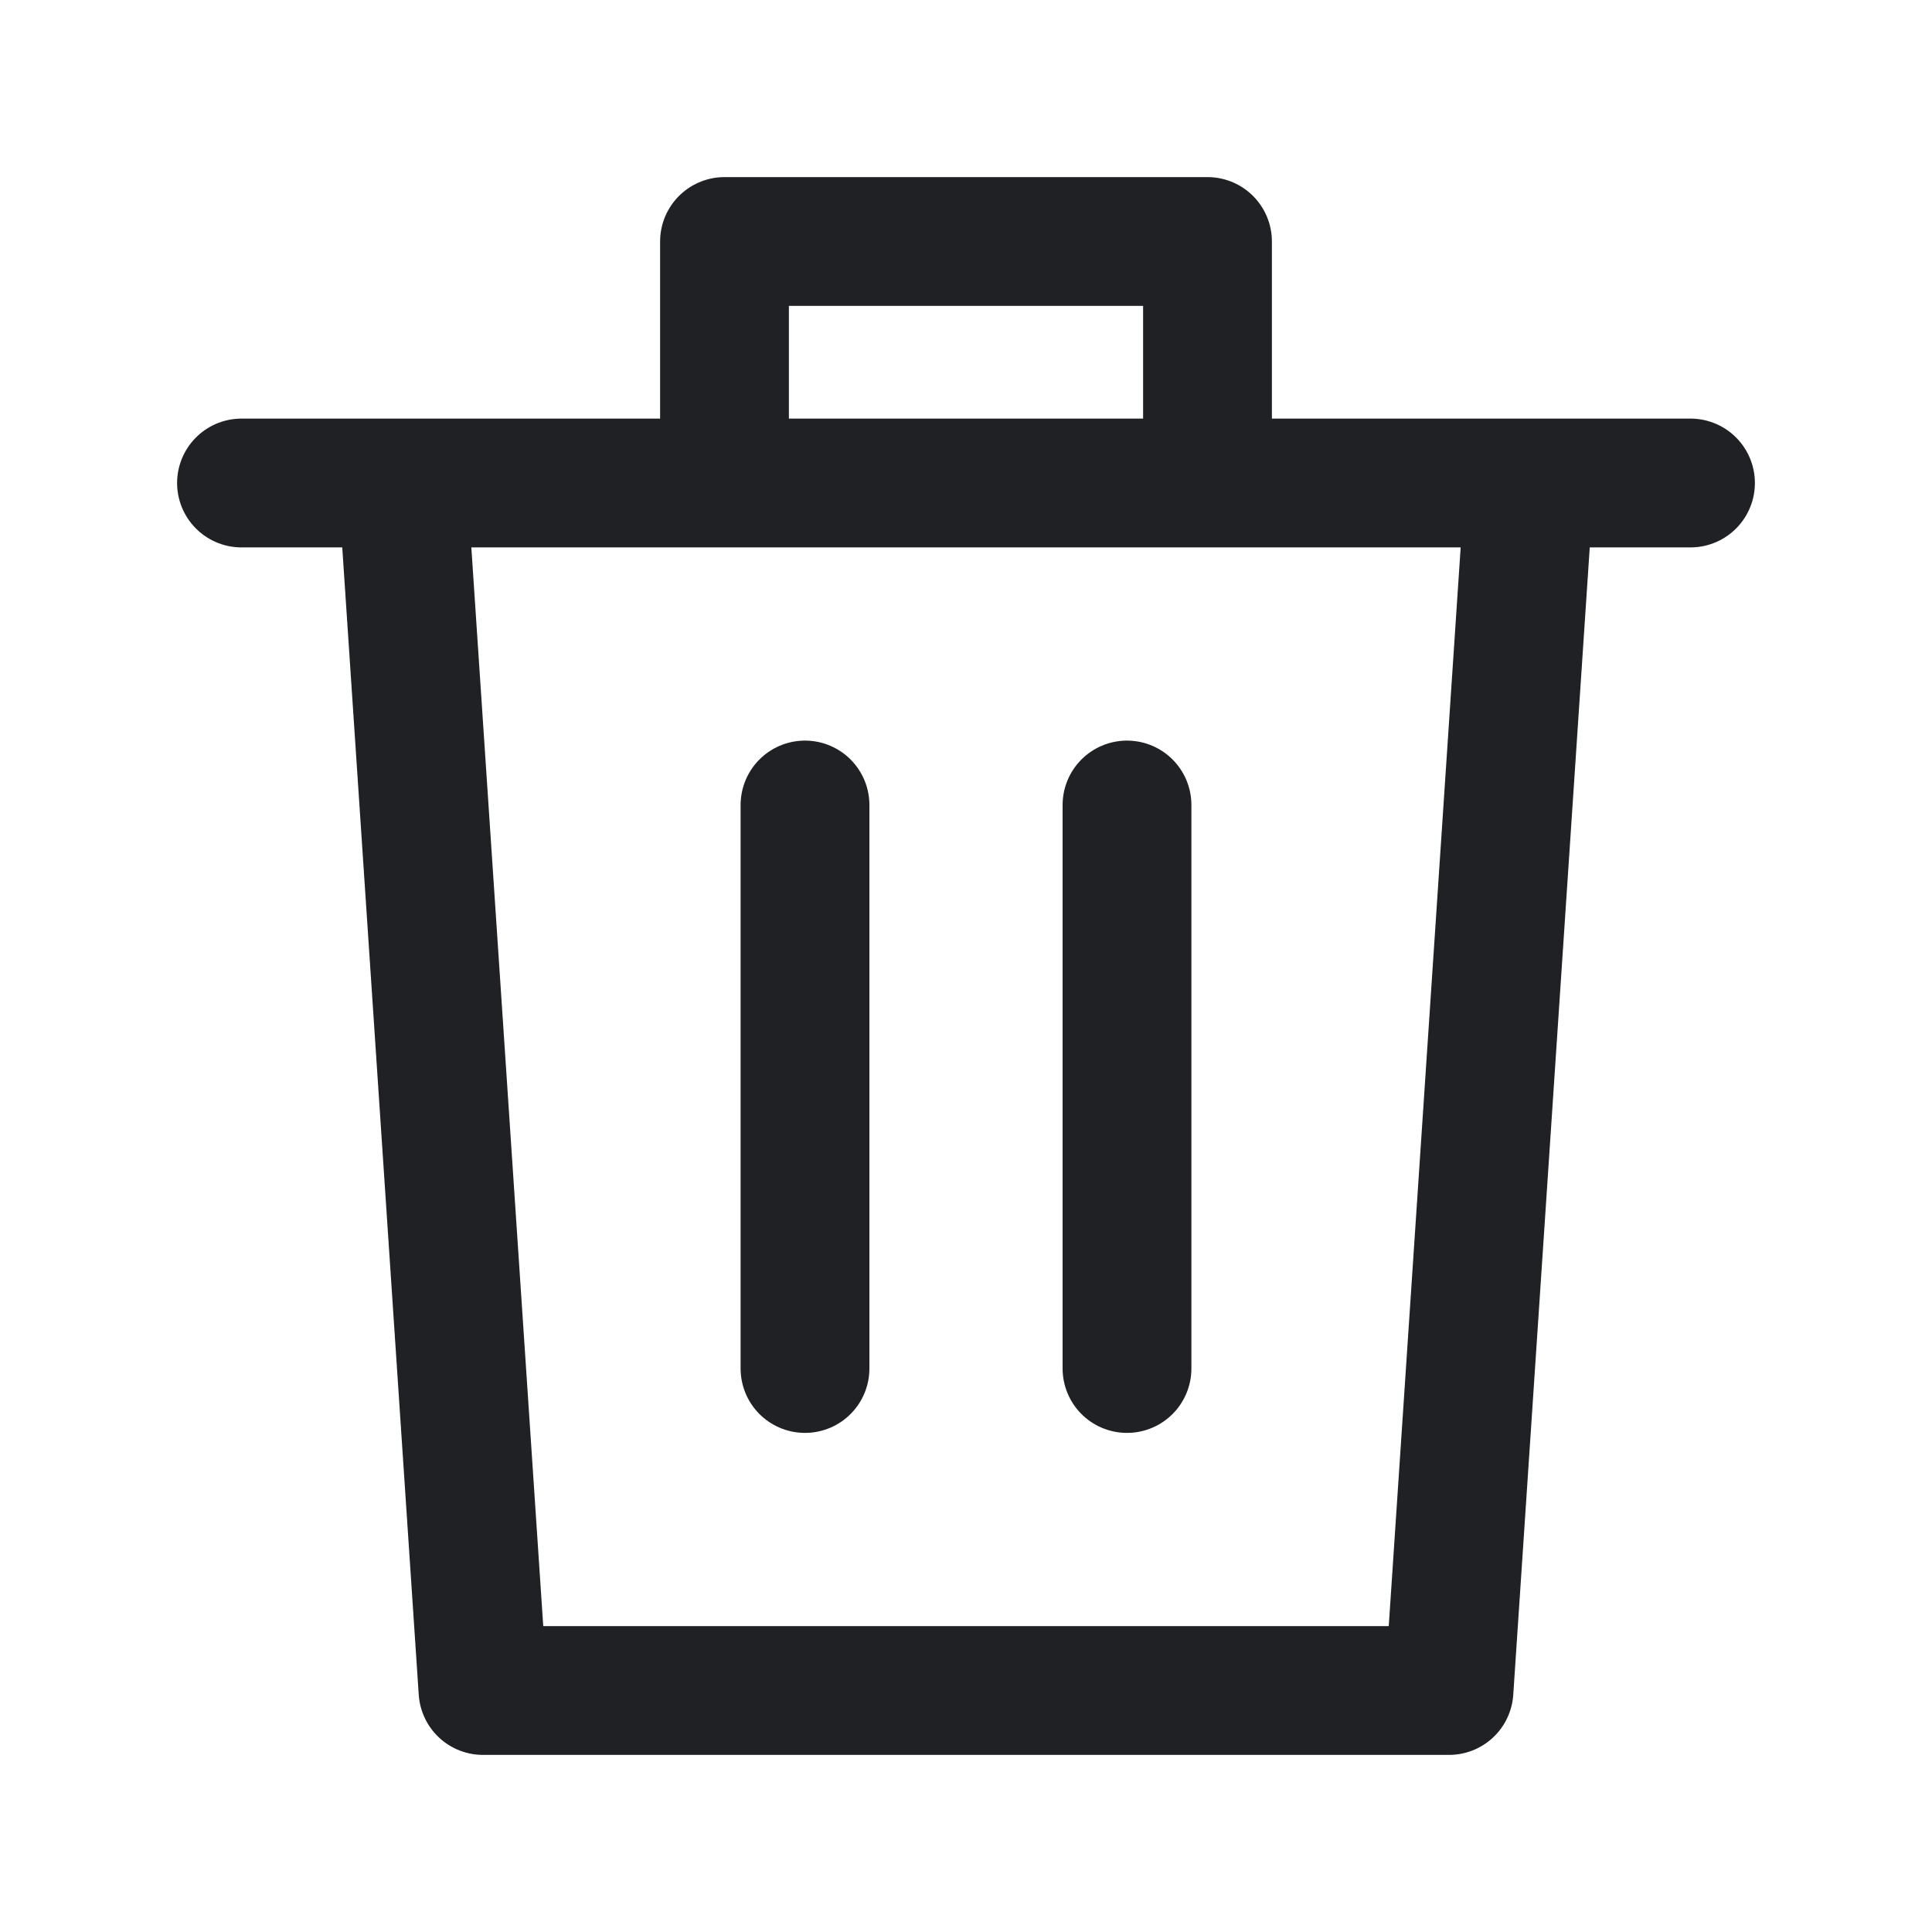
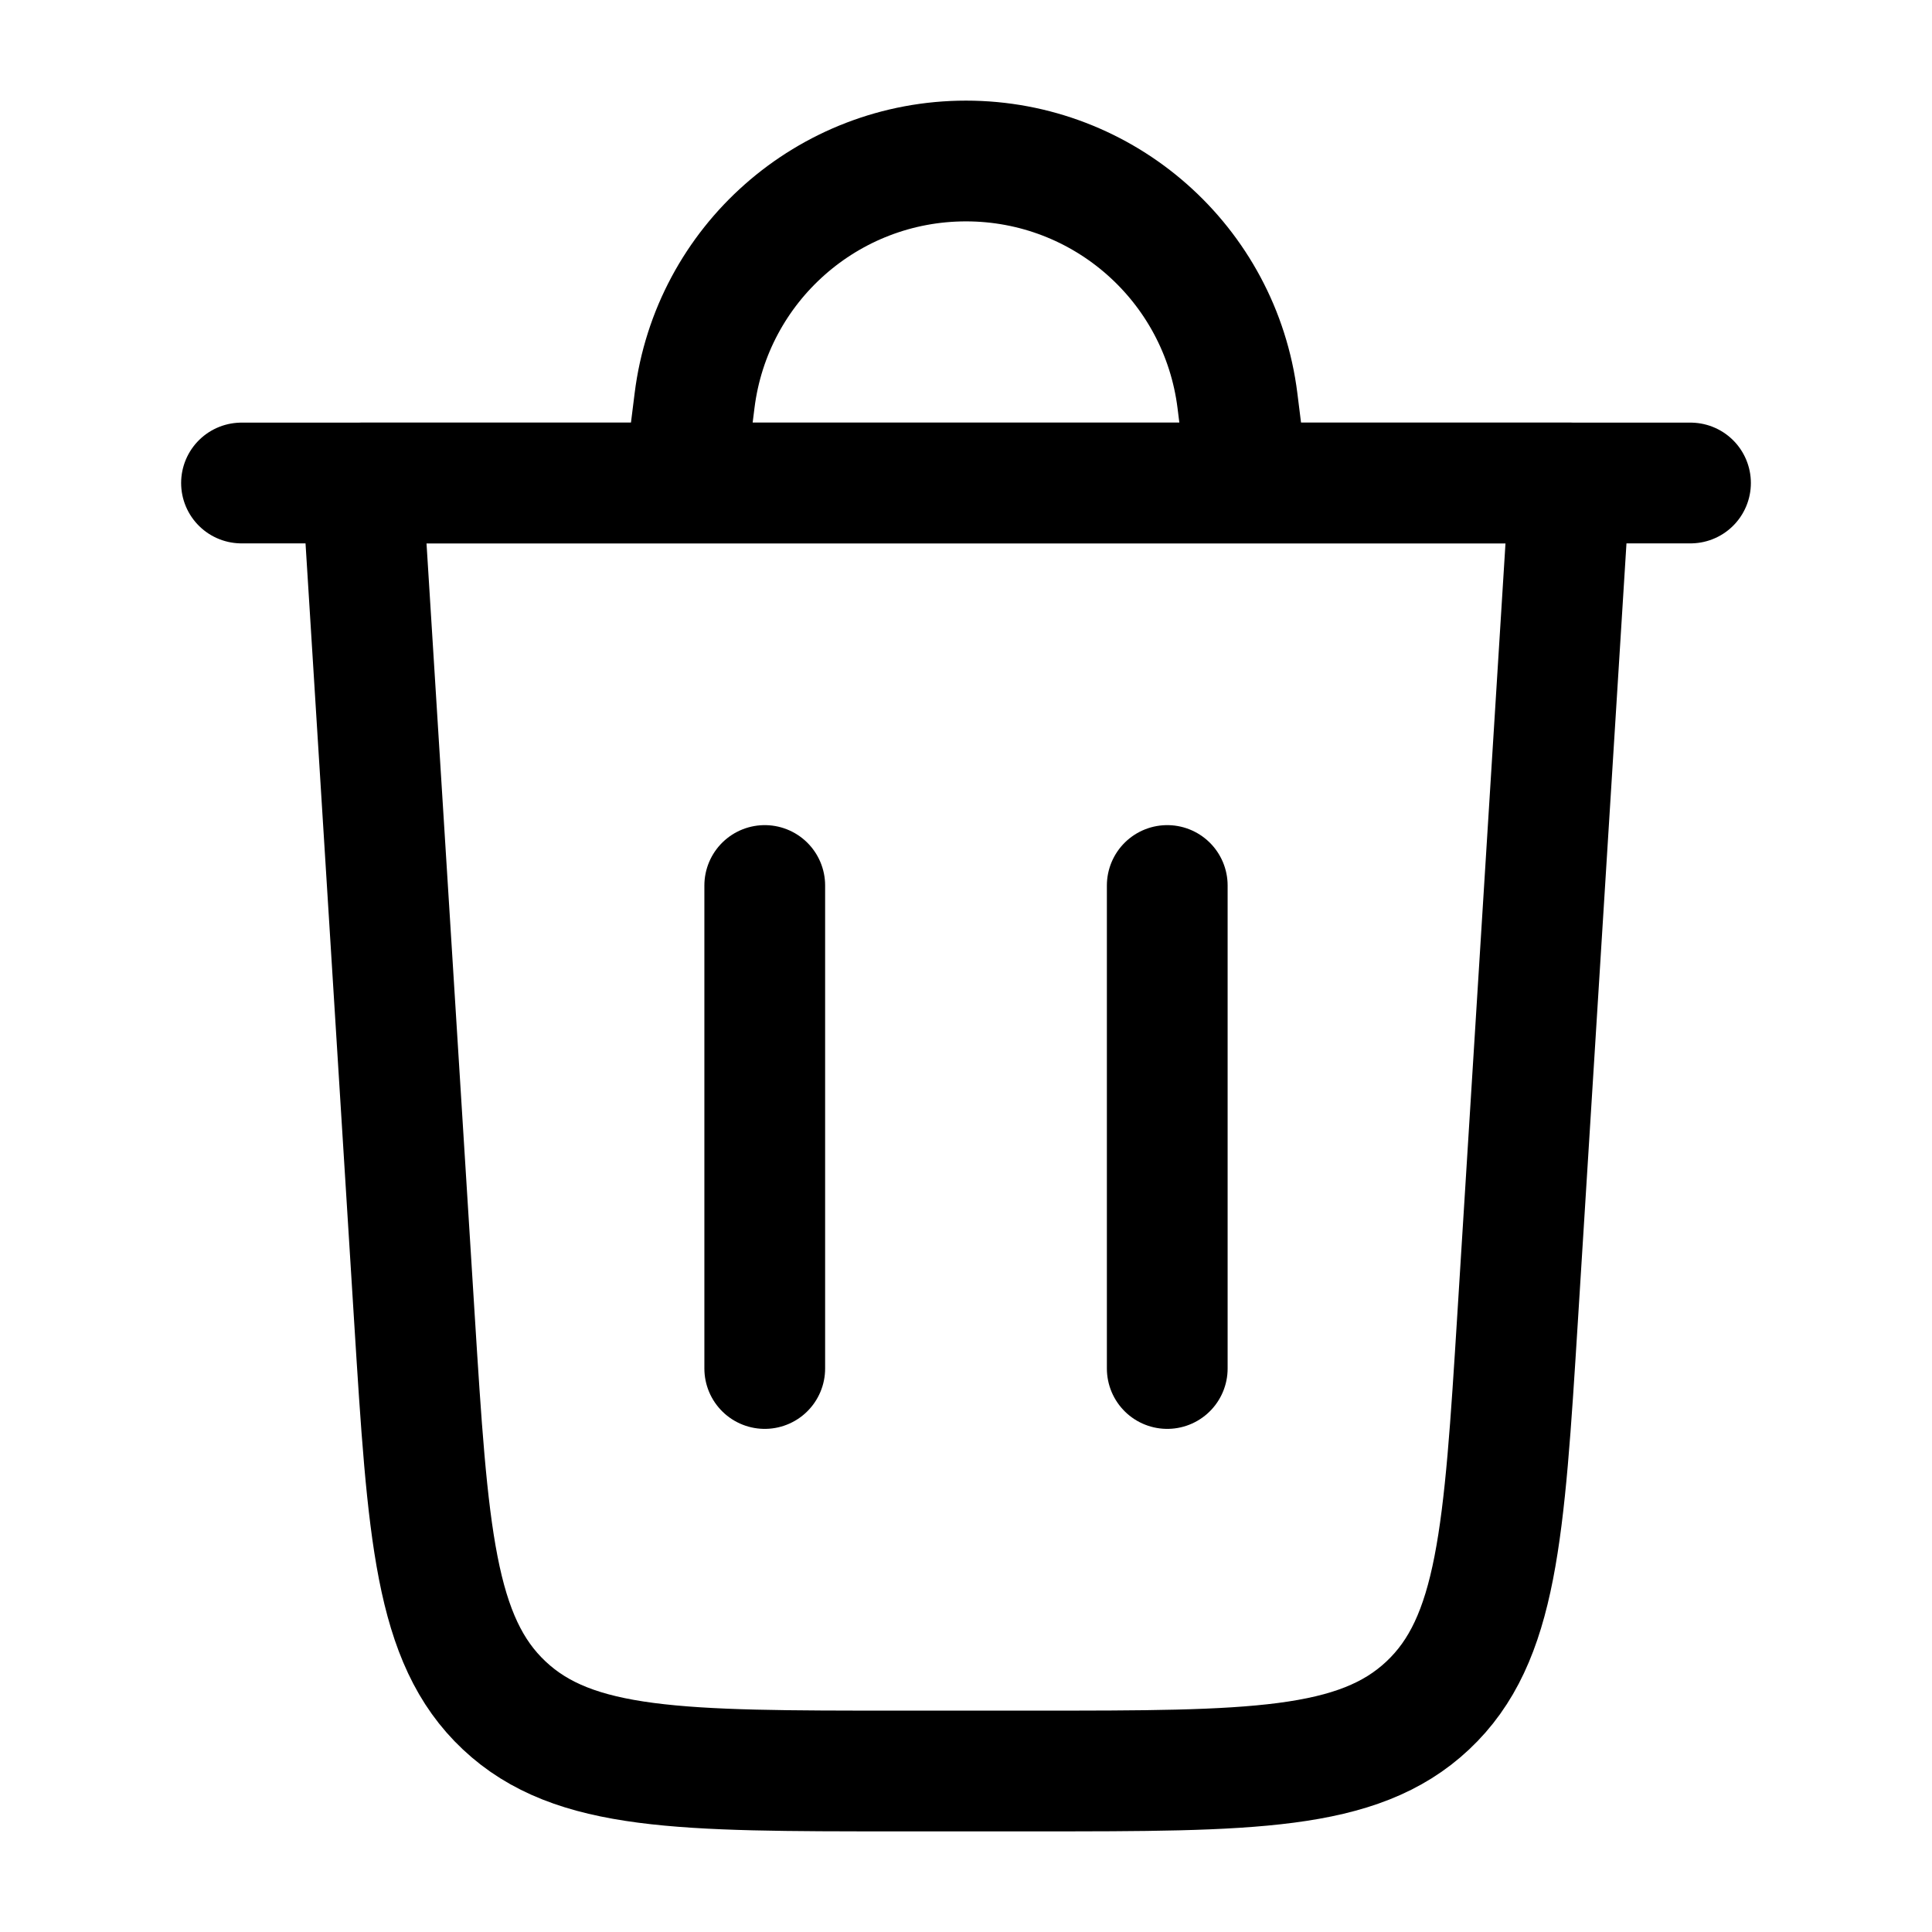
- <svg xmlns="http://www.w3.org/2000/svg" width="24" height="24" viewBox="0 0 24 24" fill="none" stroke="#202124" stroke-width="1.6" stroke-linecap="round" stroke-linejoin="round">
-   <path d="M3 6h18 M9 6V3h6v3 M5 6l1 15h12l1-15 M10 10v7 M14 10v7" />
+ <svg xmlns="http://www.w3.org/2000/svg" width="24" height="24" viewBox="0 0 24 24" fill="none" stroke="currentColor" stroke-width="1.5" stroke-linecap="round" stroke-linejoin="round">
+   <path d="M18.852 16.374L19.5 6H4.5L5.148 16.374C5.315 19.04 5.398 20.373 6.264 21.186C7.13 22 8.466 22 11.137 22H12.863C15.534 22 16.87 22 17.736 21.186C18.602 20.373 18.685 19.04 18.852 16.374Z" stroke="currentColor" stroke-linecap="round" stroke-linejoin="round" stroke-width="1.5" />
+   <path d="M15.5 6H21M15.5 6L15.372 4.977C15.159 3.276 13.714 2 12 2C10.286 2 8.84 3.276 8.628 4.977L8.5 6M15.5 6H8.5M3 6H8.5" stroke="currentColor" stroke-linecap="round" stroke-linejoin="round" stroke-width="1.5" />
+   <path d="M9.5 11V17M14.5 11V17" stroke="currentColor" stroke-linecap="round" stroke-linejoin="round" stroke-width="1.5" />
</svg>
